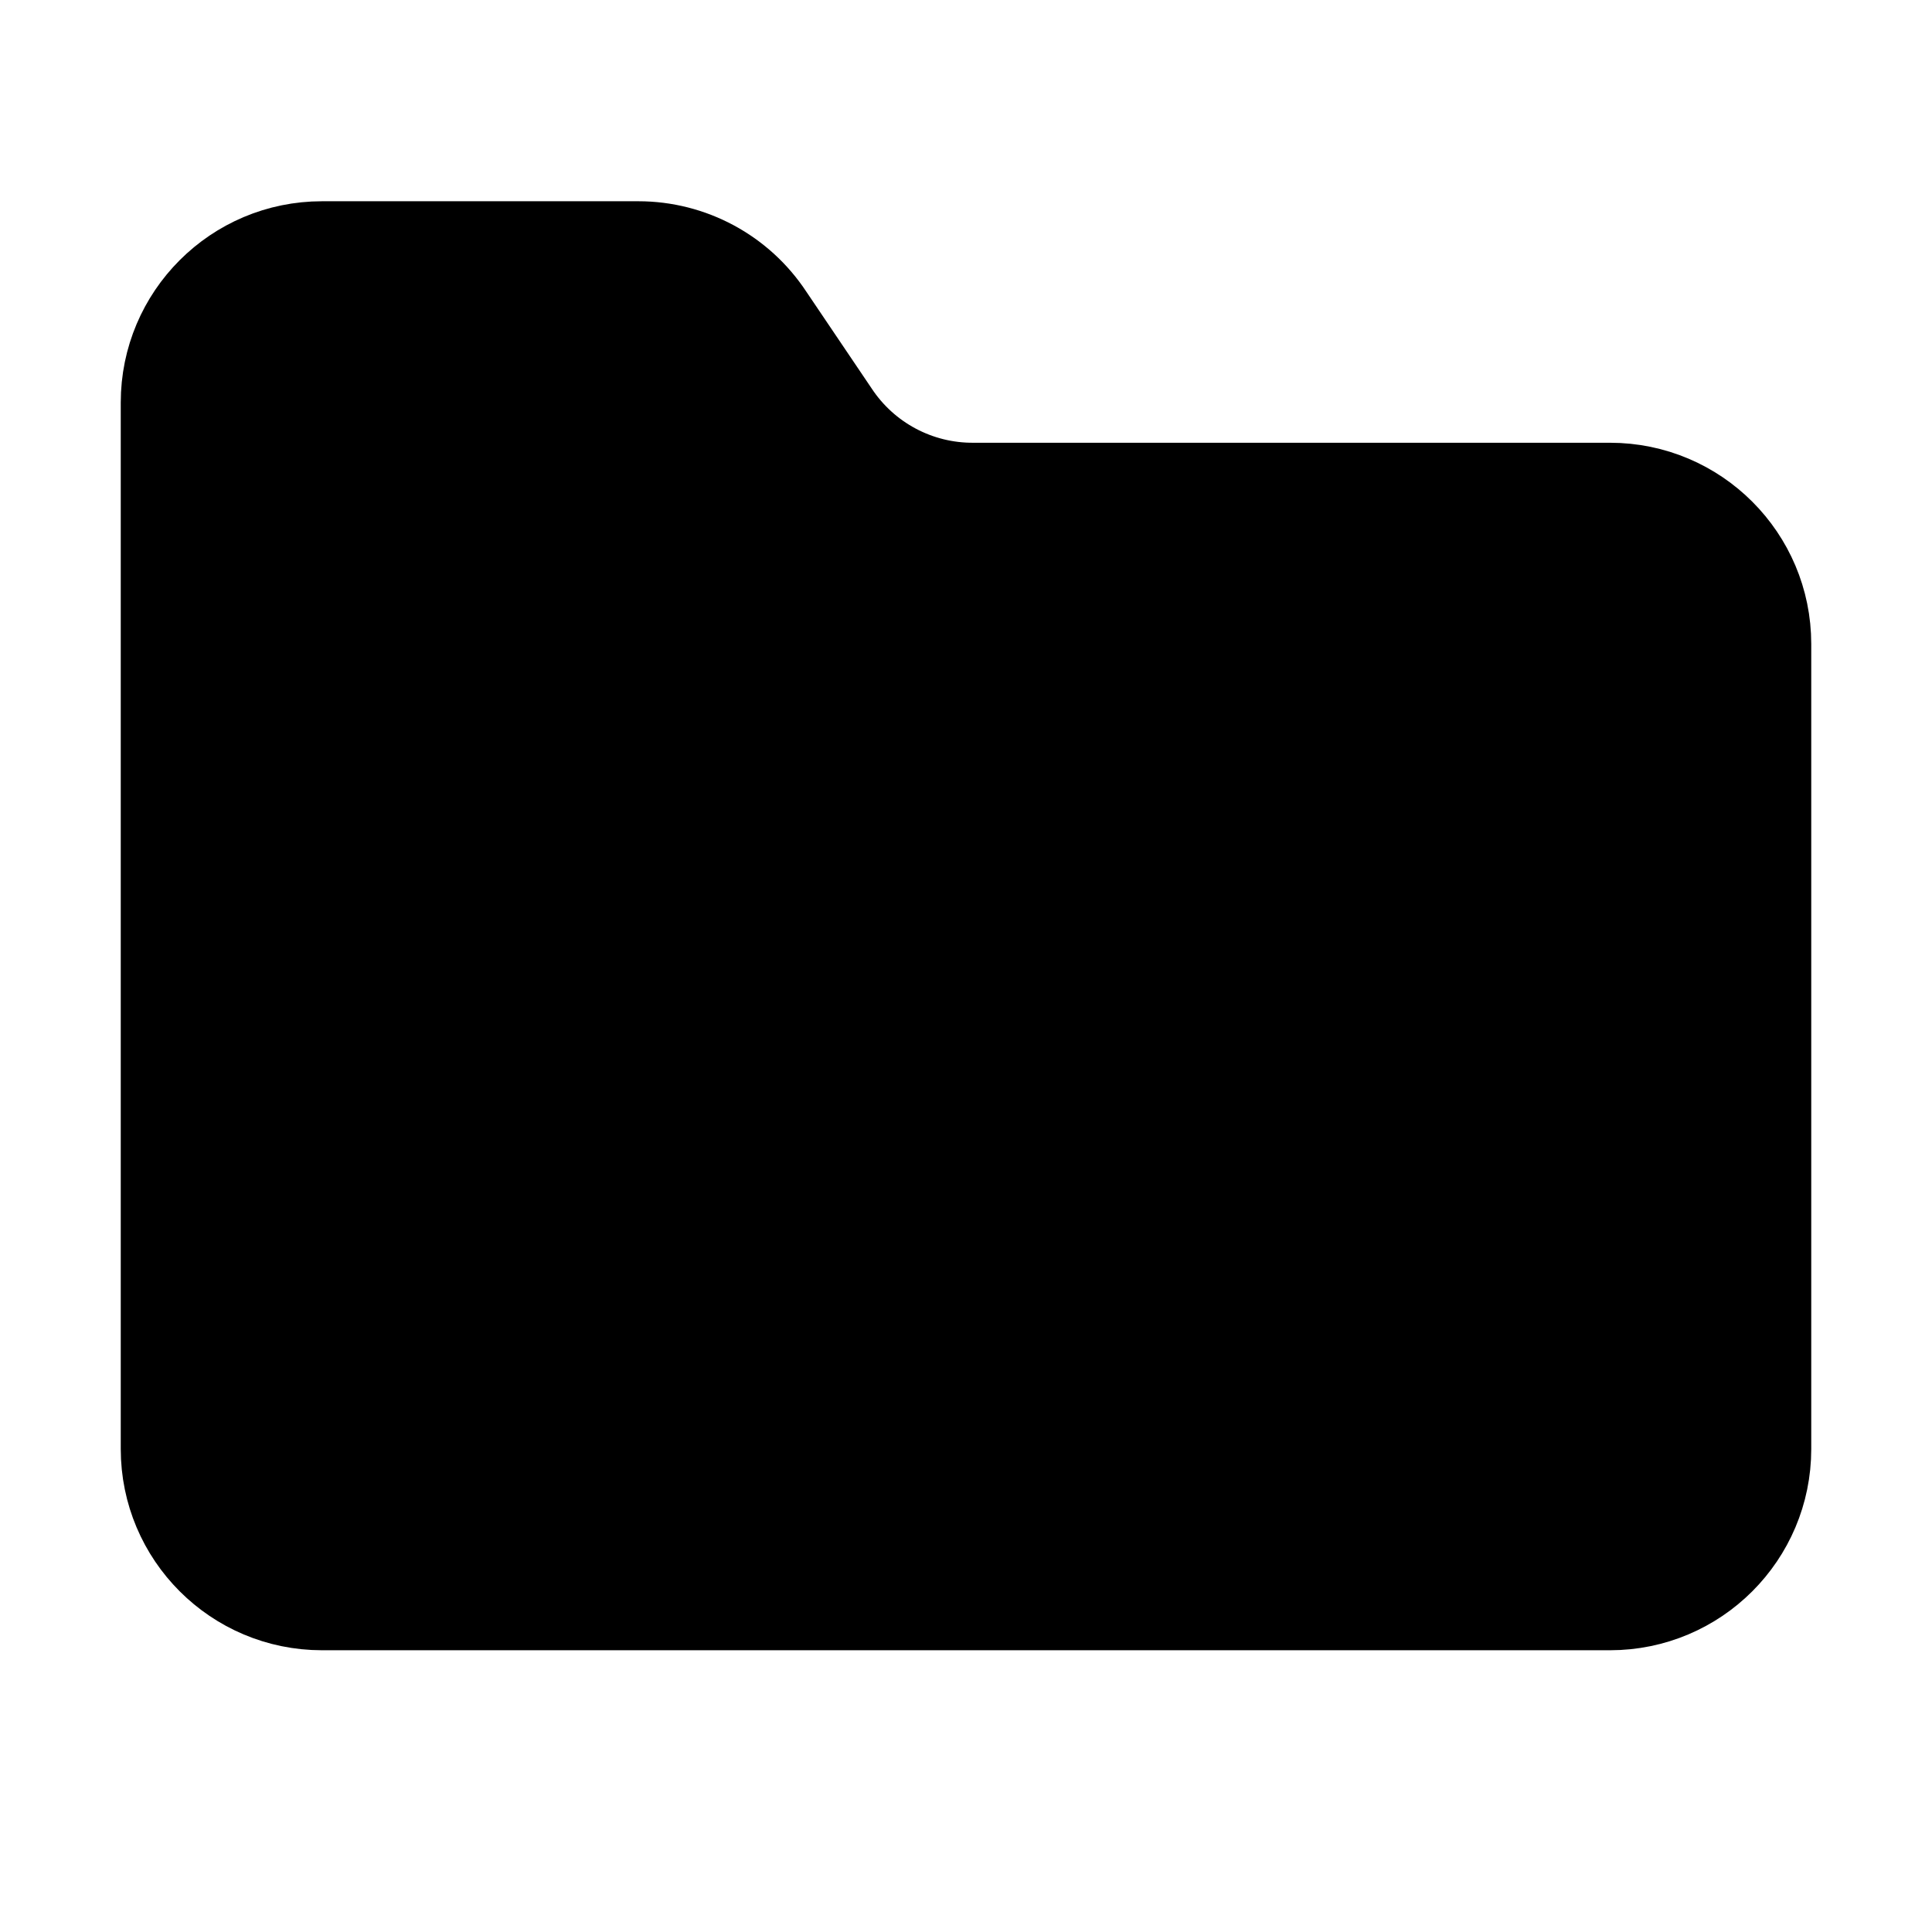
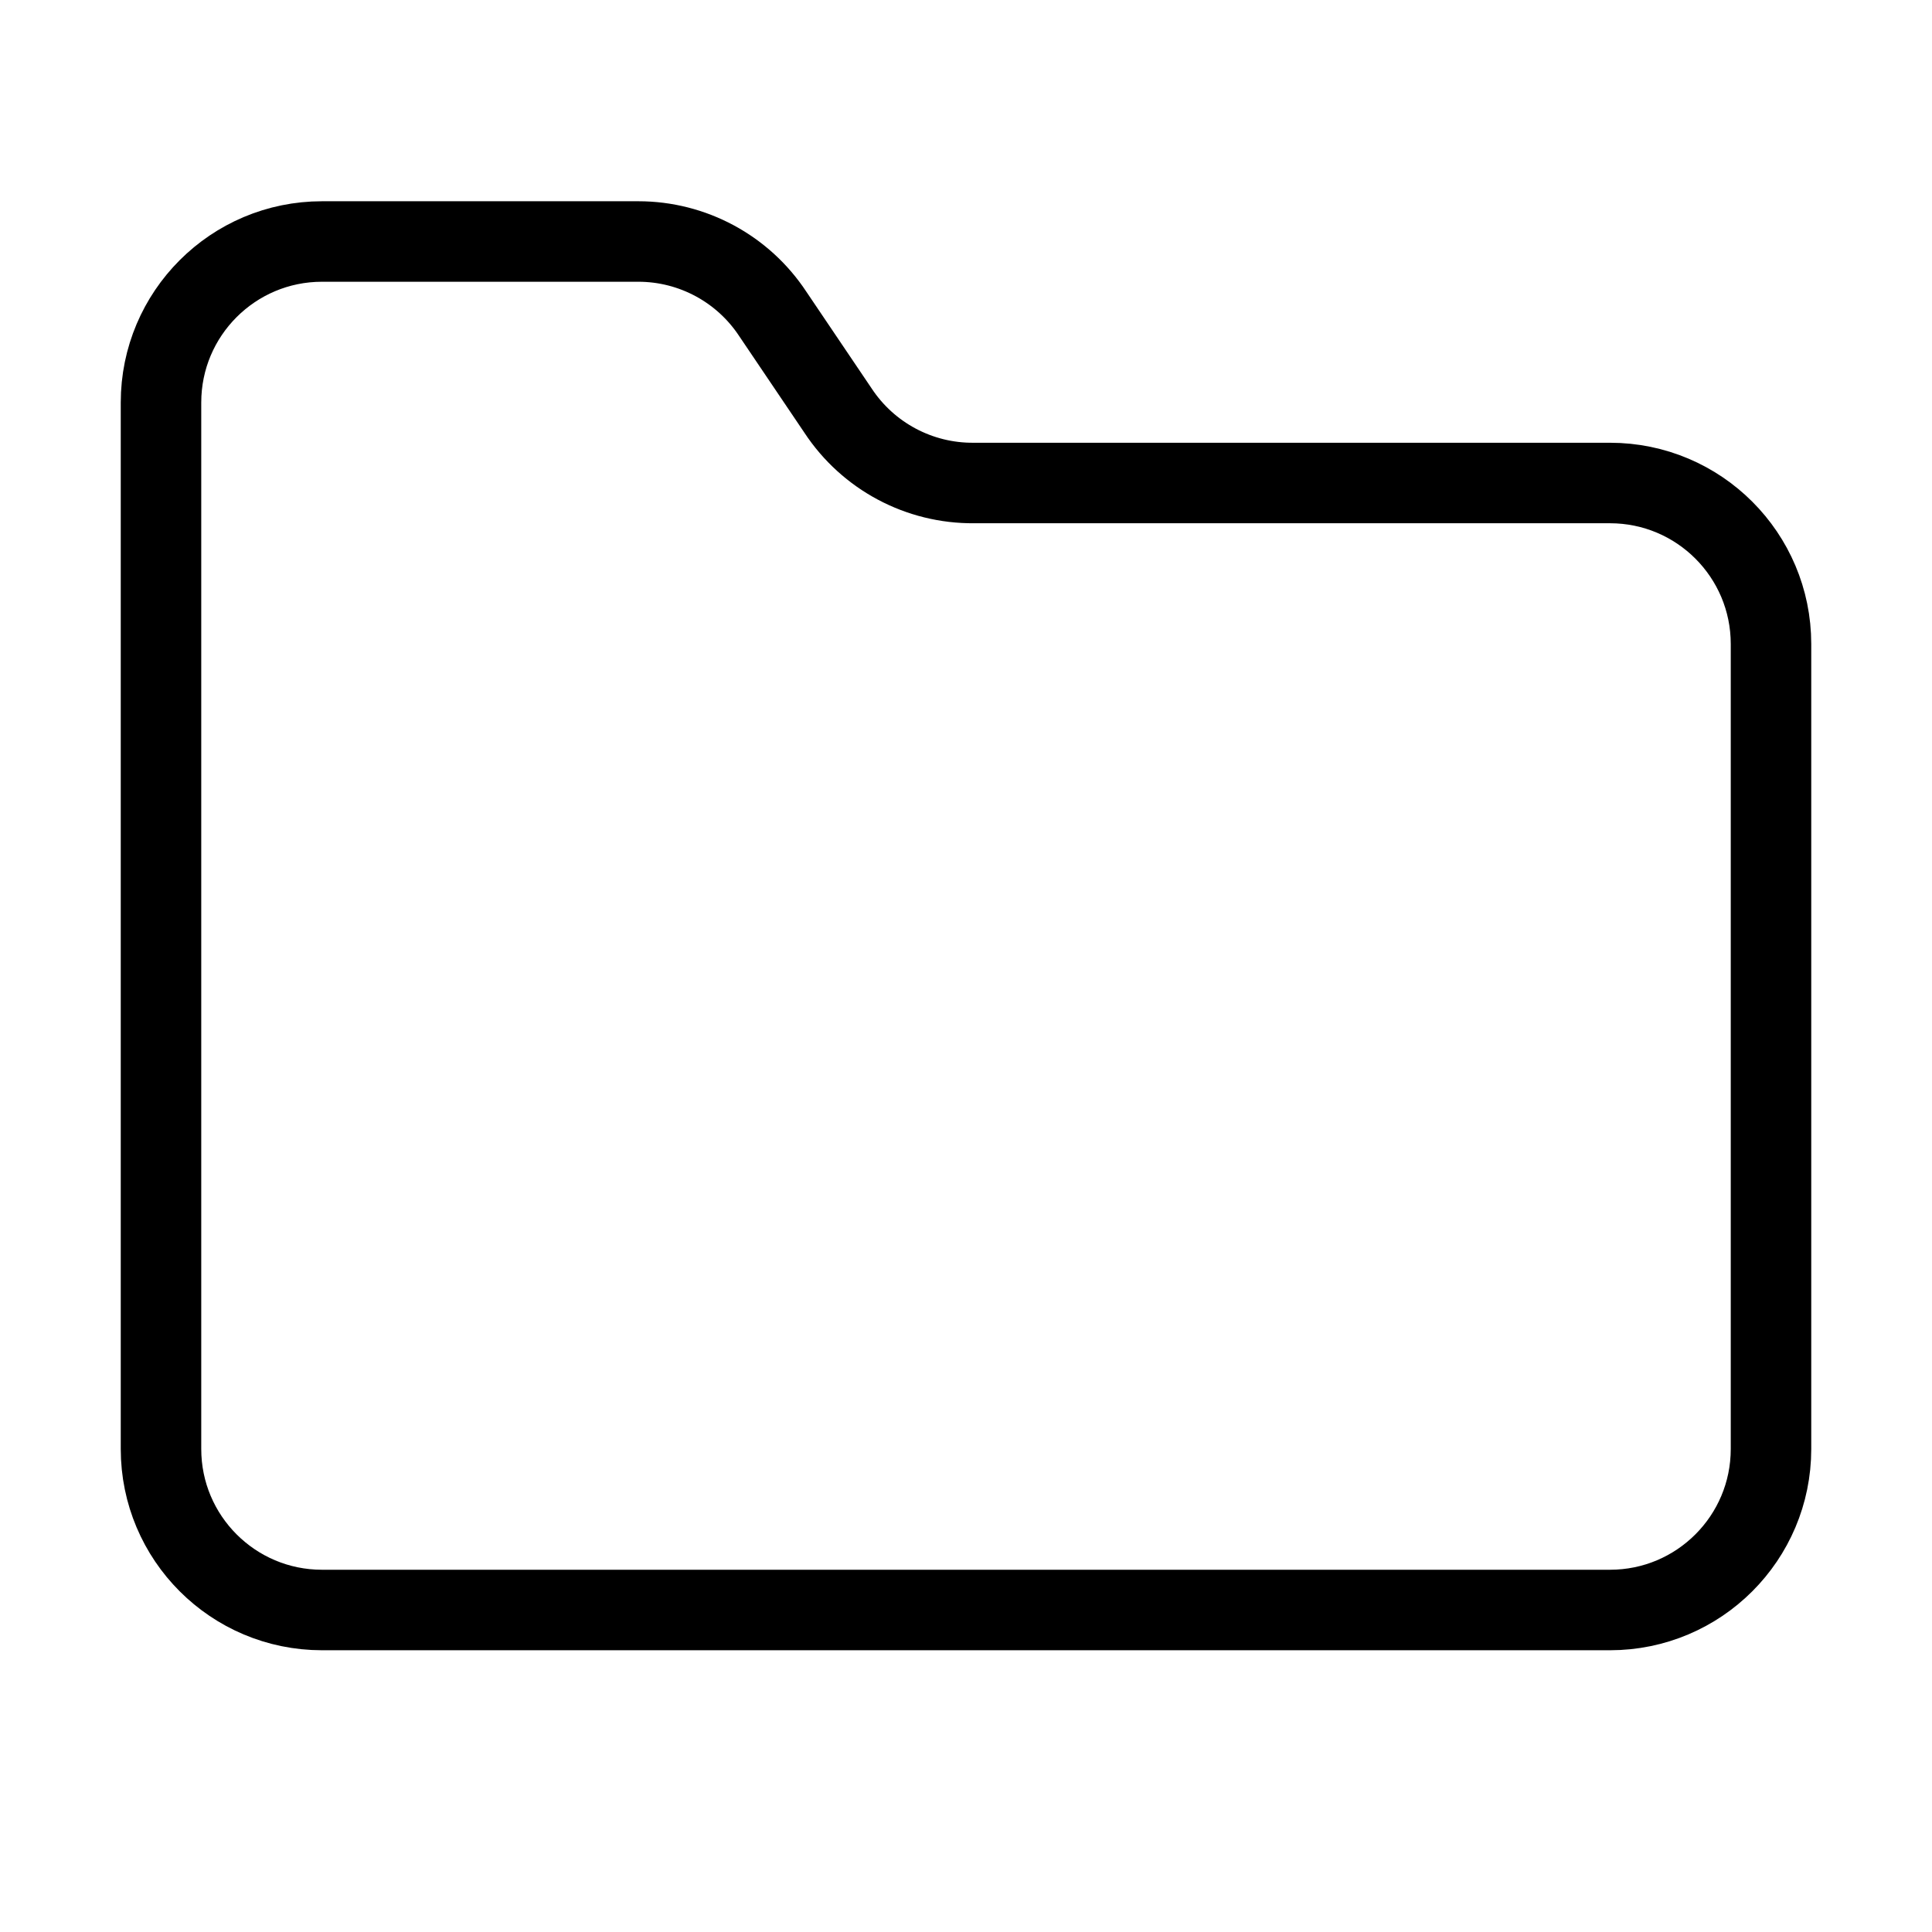
- <svg xmlns="http://www.w3.org/2000/svg" width="32" height="32" viewBox="0 0 24 24" fill="currentColor" stroke="currentColor" stroke-width="1" stroke-linecap="round" stroke-linejoin="round" class="electron-a">
+ <svg xmlns="http://www.w3.org/2000/svg" width="32" height="32" viewBox="0 0 24 24" fill="none" stroke="currentColor" stroke-width="1" stroke-linecap="round" stroke-linejoin="round" class="electron-a">
  <path d="M20 20a2 2 0 0 0 2-2V8a2 2 0 0 0-2-2h-7.9a2 2 0 0 1-1.69-.9L9.6 3.9A2 2 0 0 0 7.93 3H4a2 2 0 0 0-2 2v13a2 2 0 0 0 2 2Z" />
</svg>
